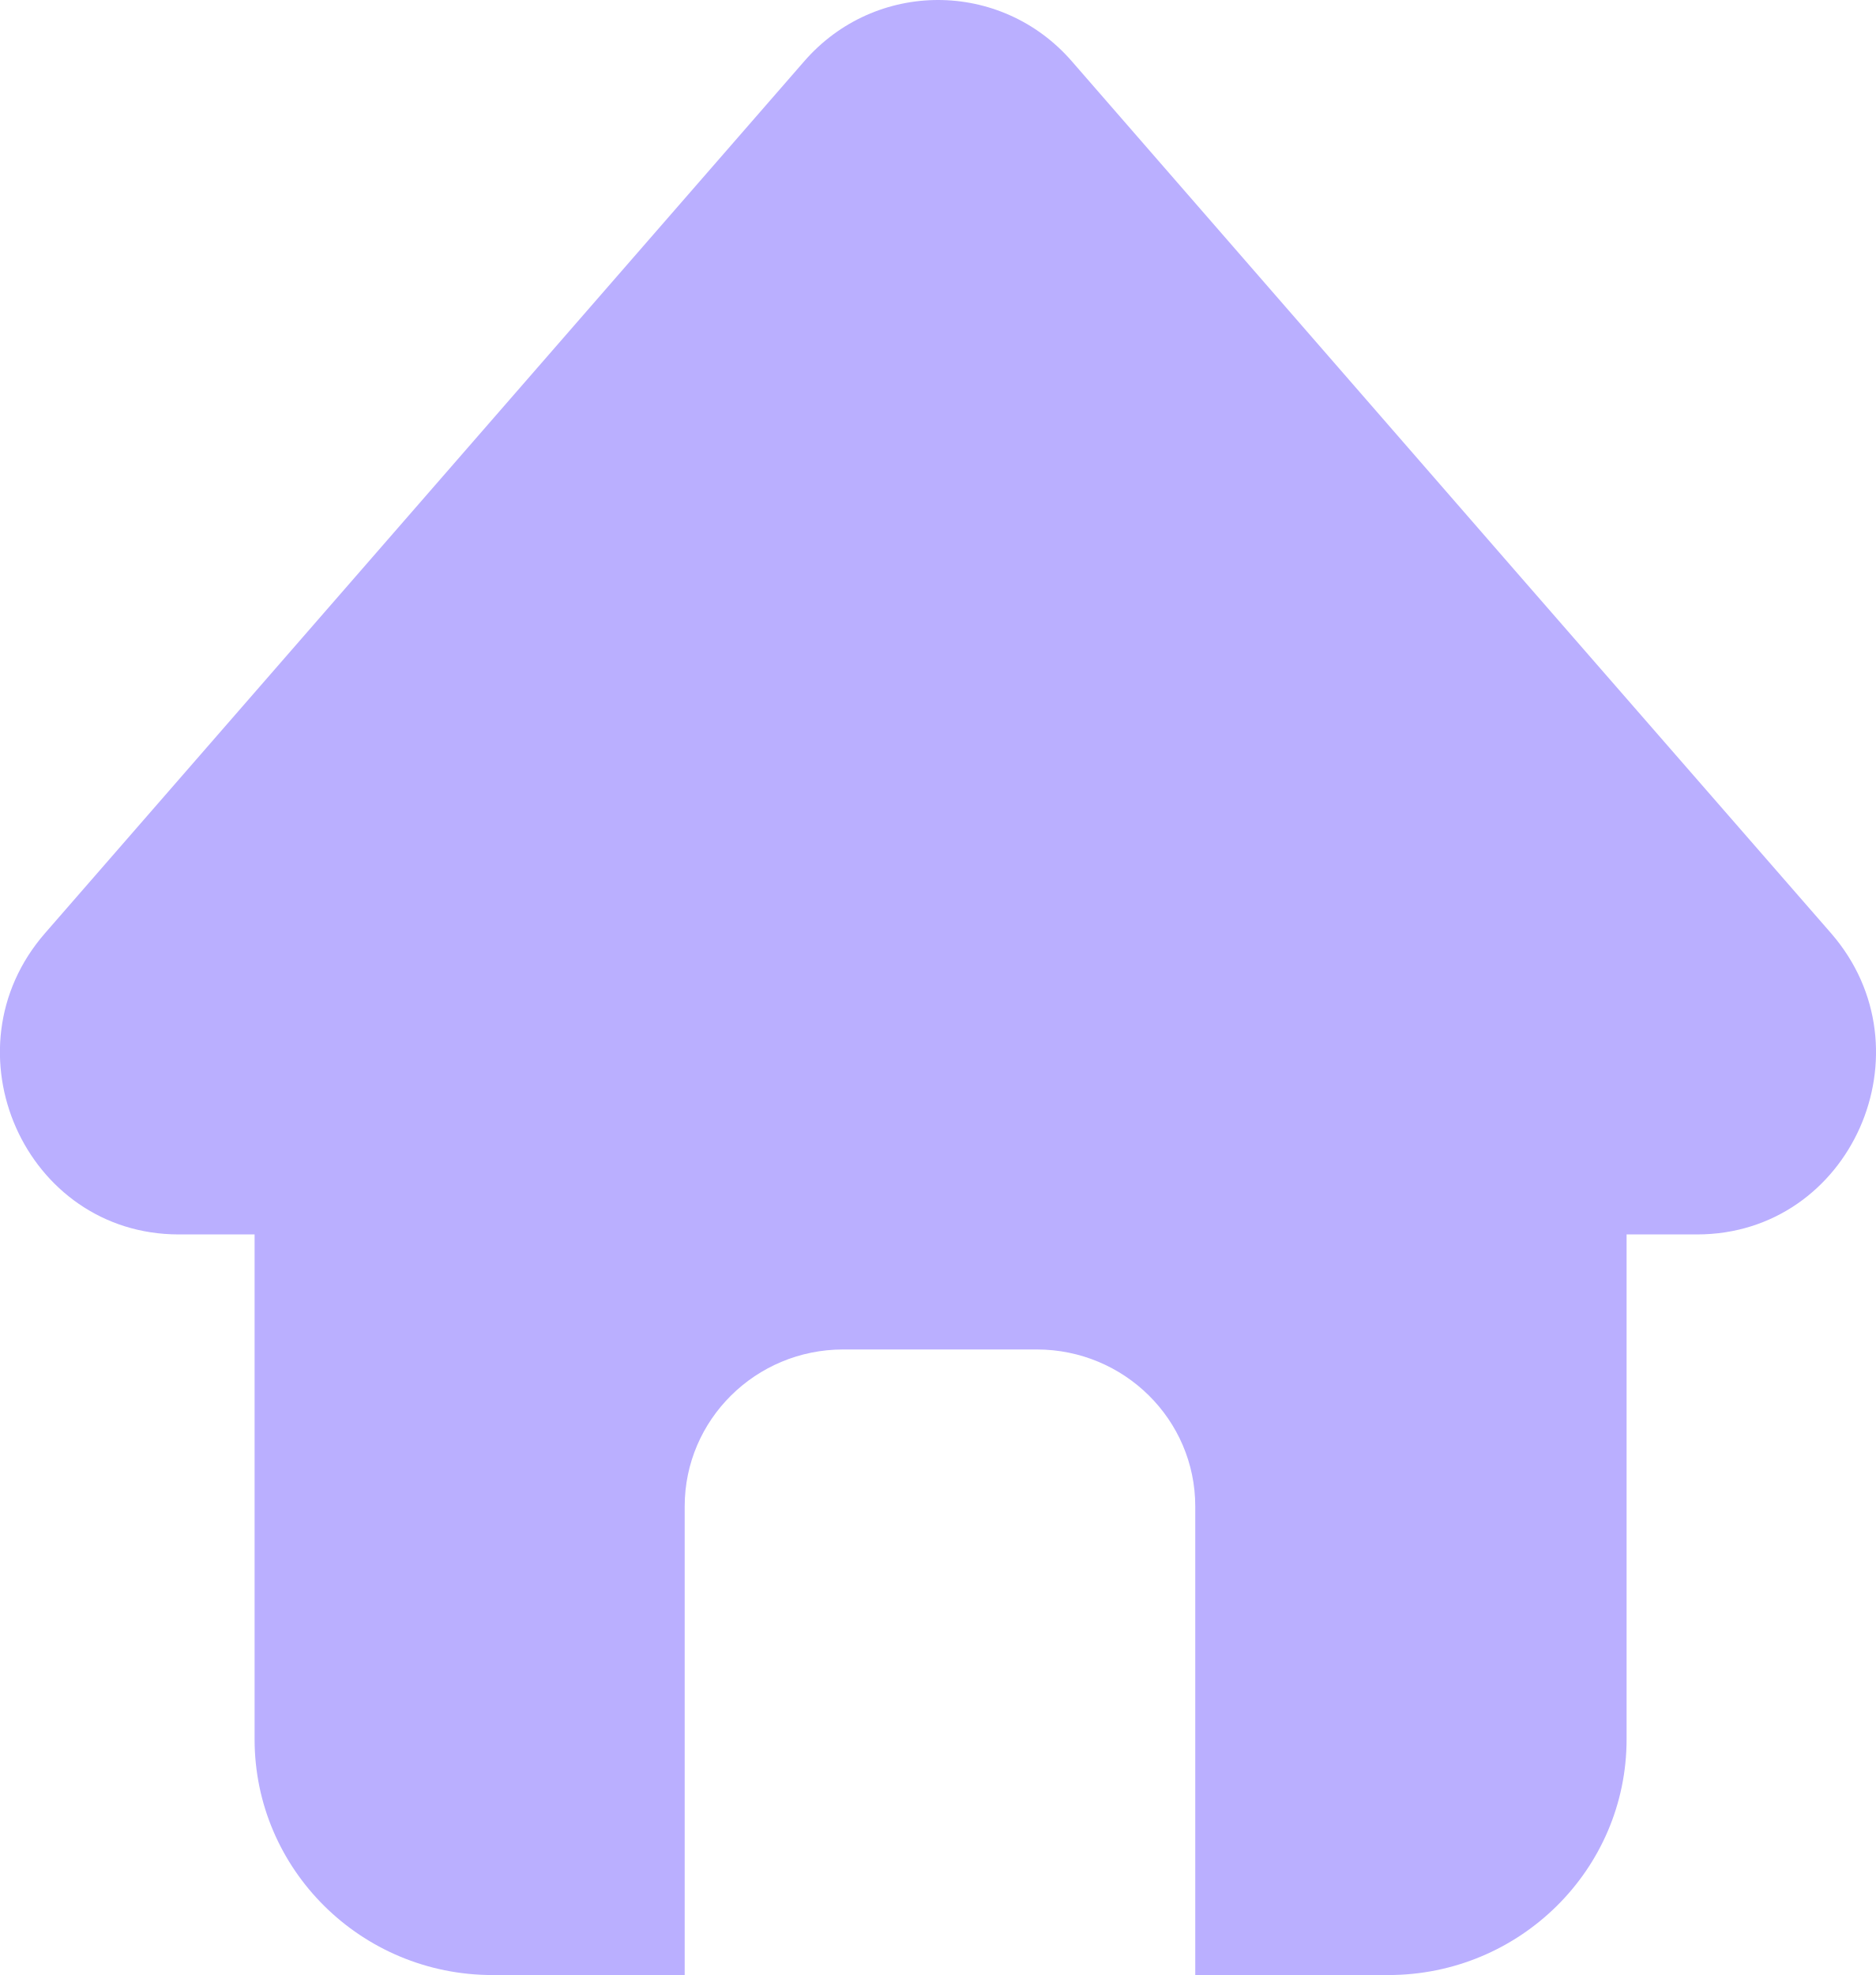
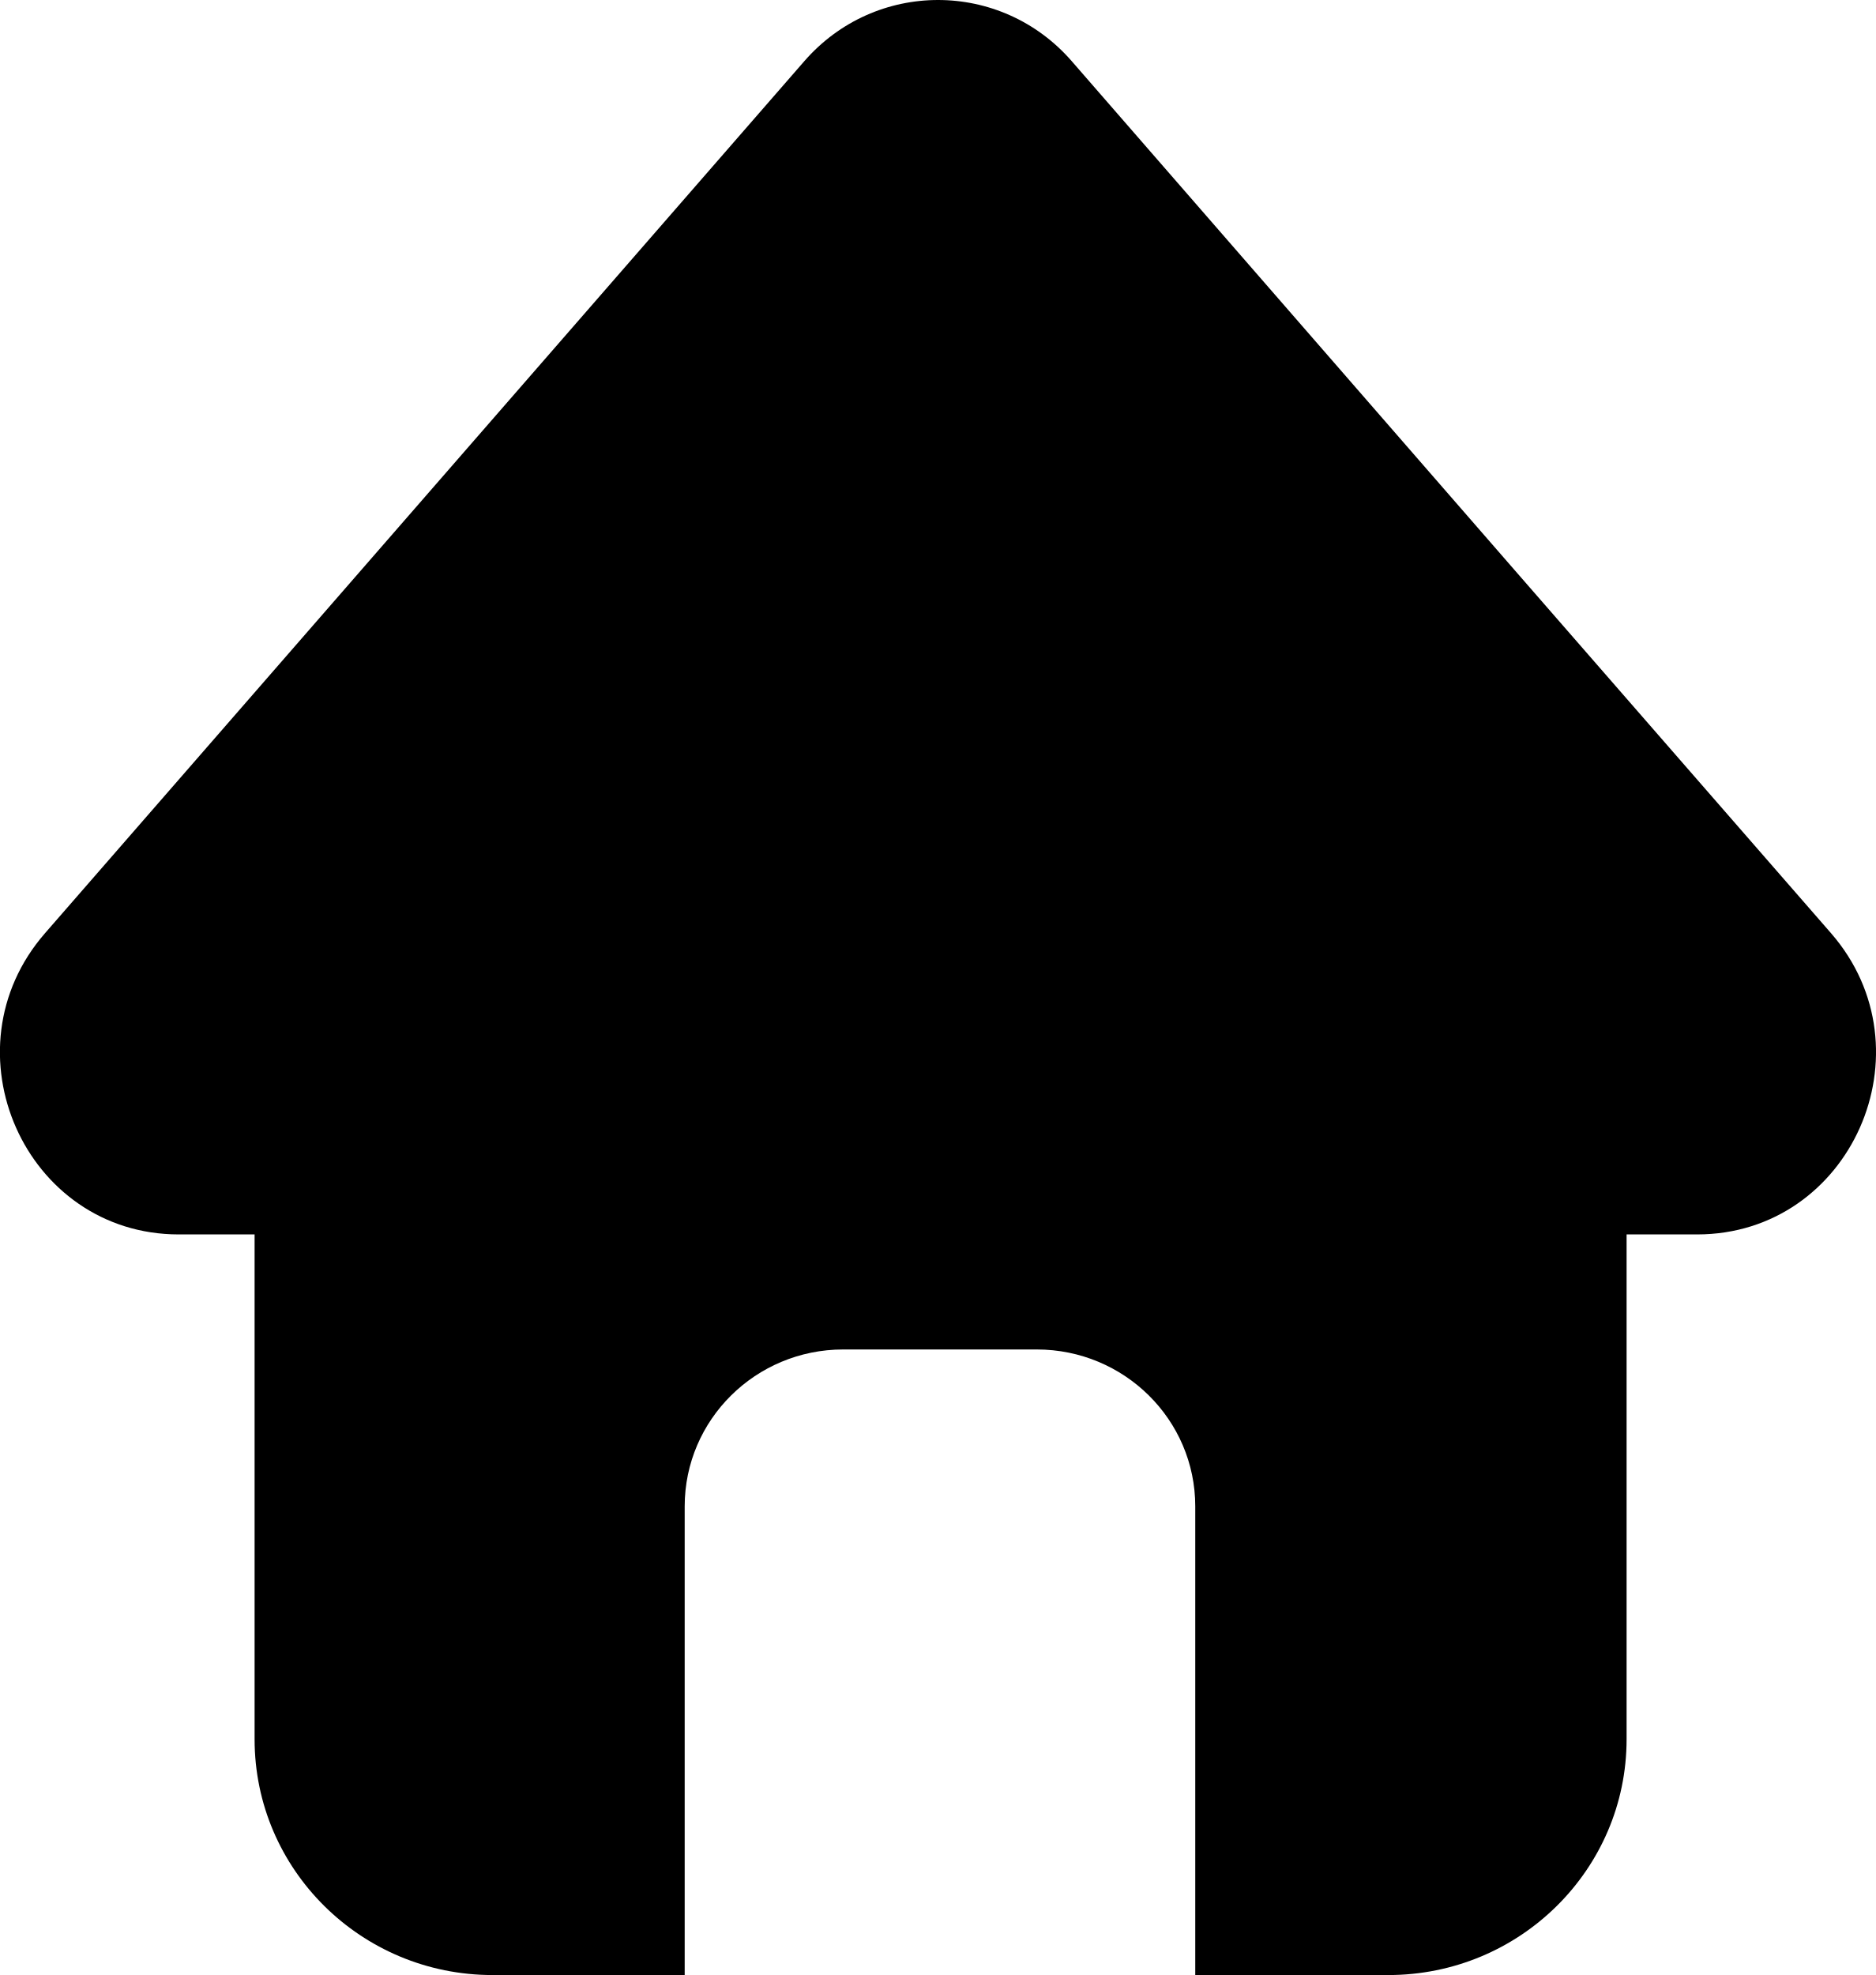
- <svg xmlns="http://www.w3.org/2000/svg" width="38" height="40" viewBox="0 0 38 40" fill="none">
-   <path id="home" d="M34.376 25.001H32.948V35.225C32.948 37.862 30.786 40.001 28.121 40.001H24.211V30.508C24.211 28.754 22.773 27.331 21 27.331H17.08C15.307 27.331 13.869 28.754 13.869 30.508V40.001H9.978C7.314 40.001 5.157 37.862 5.157 35.225V25.001H3.62C0.508 25.001 -1.152 21.268 0.912 18.9L7.299 11.566L16.292 1.239C17.73 -0.413 20.271 -0.413 21.709 1.239L30.697 11.566L37.089 18.9C39.148 21.268 37.493 25.001 34.376 25.001Z" fill="#BAAFFF" />
+ <svg xmlns="http://www.w3.org/2000/svg" width="38" height="40" viewBox="0 0 38 40" fill="currentColor">
+   <path id="home" d="M34.376 25.001H32.948V35.225C32.948 37.862 30.786 40.001 28.121 40.001H24.211V30.508C24.211 28.754 22.773 27.331 21 27.331H17.08C15.307 27.331 13.869 28.754 13.869 30.508V40.001H9.978C7.314 40.001 5.157 37.862 5.157 35.225V25.001H3.62C0.508 25.001 -1.152 21.268 0.912 18.9L7.299 11.566L16.292 1.239C17.73 -0.413 20.271 -0.413 21.709 1.239L30.697 11.566L37.089 18.9C39.148 21.268 37.493 25.001 34.376 25.001Z" fill="currentColor" />
</svg>
